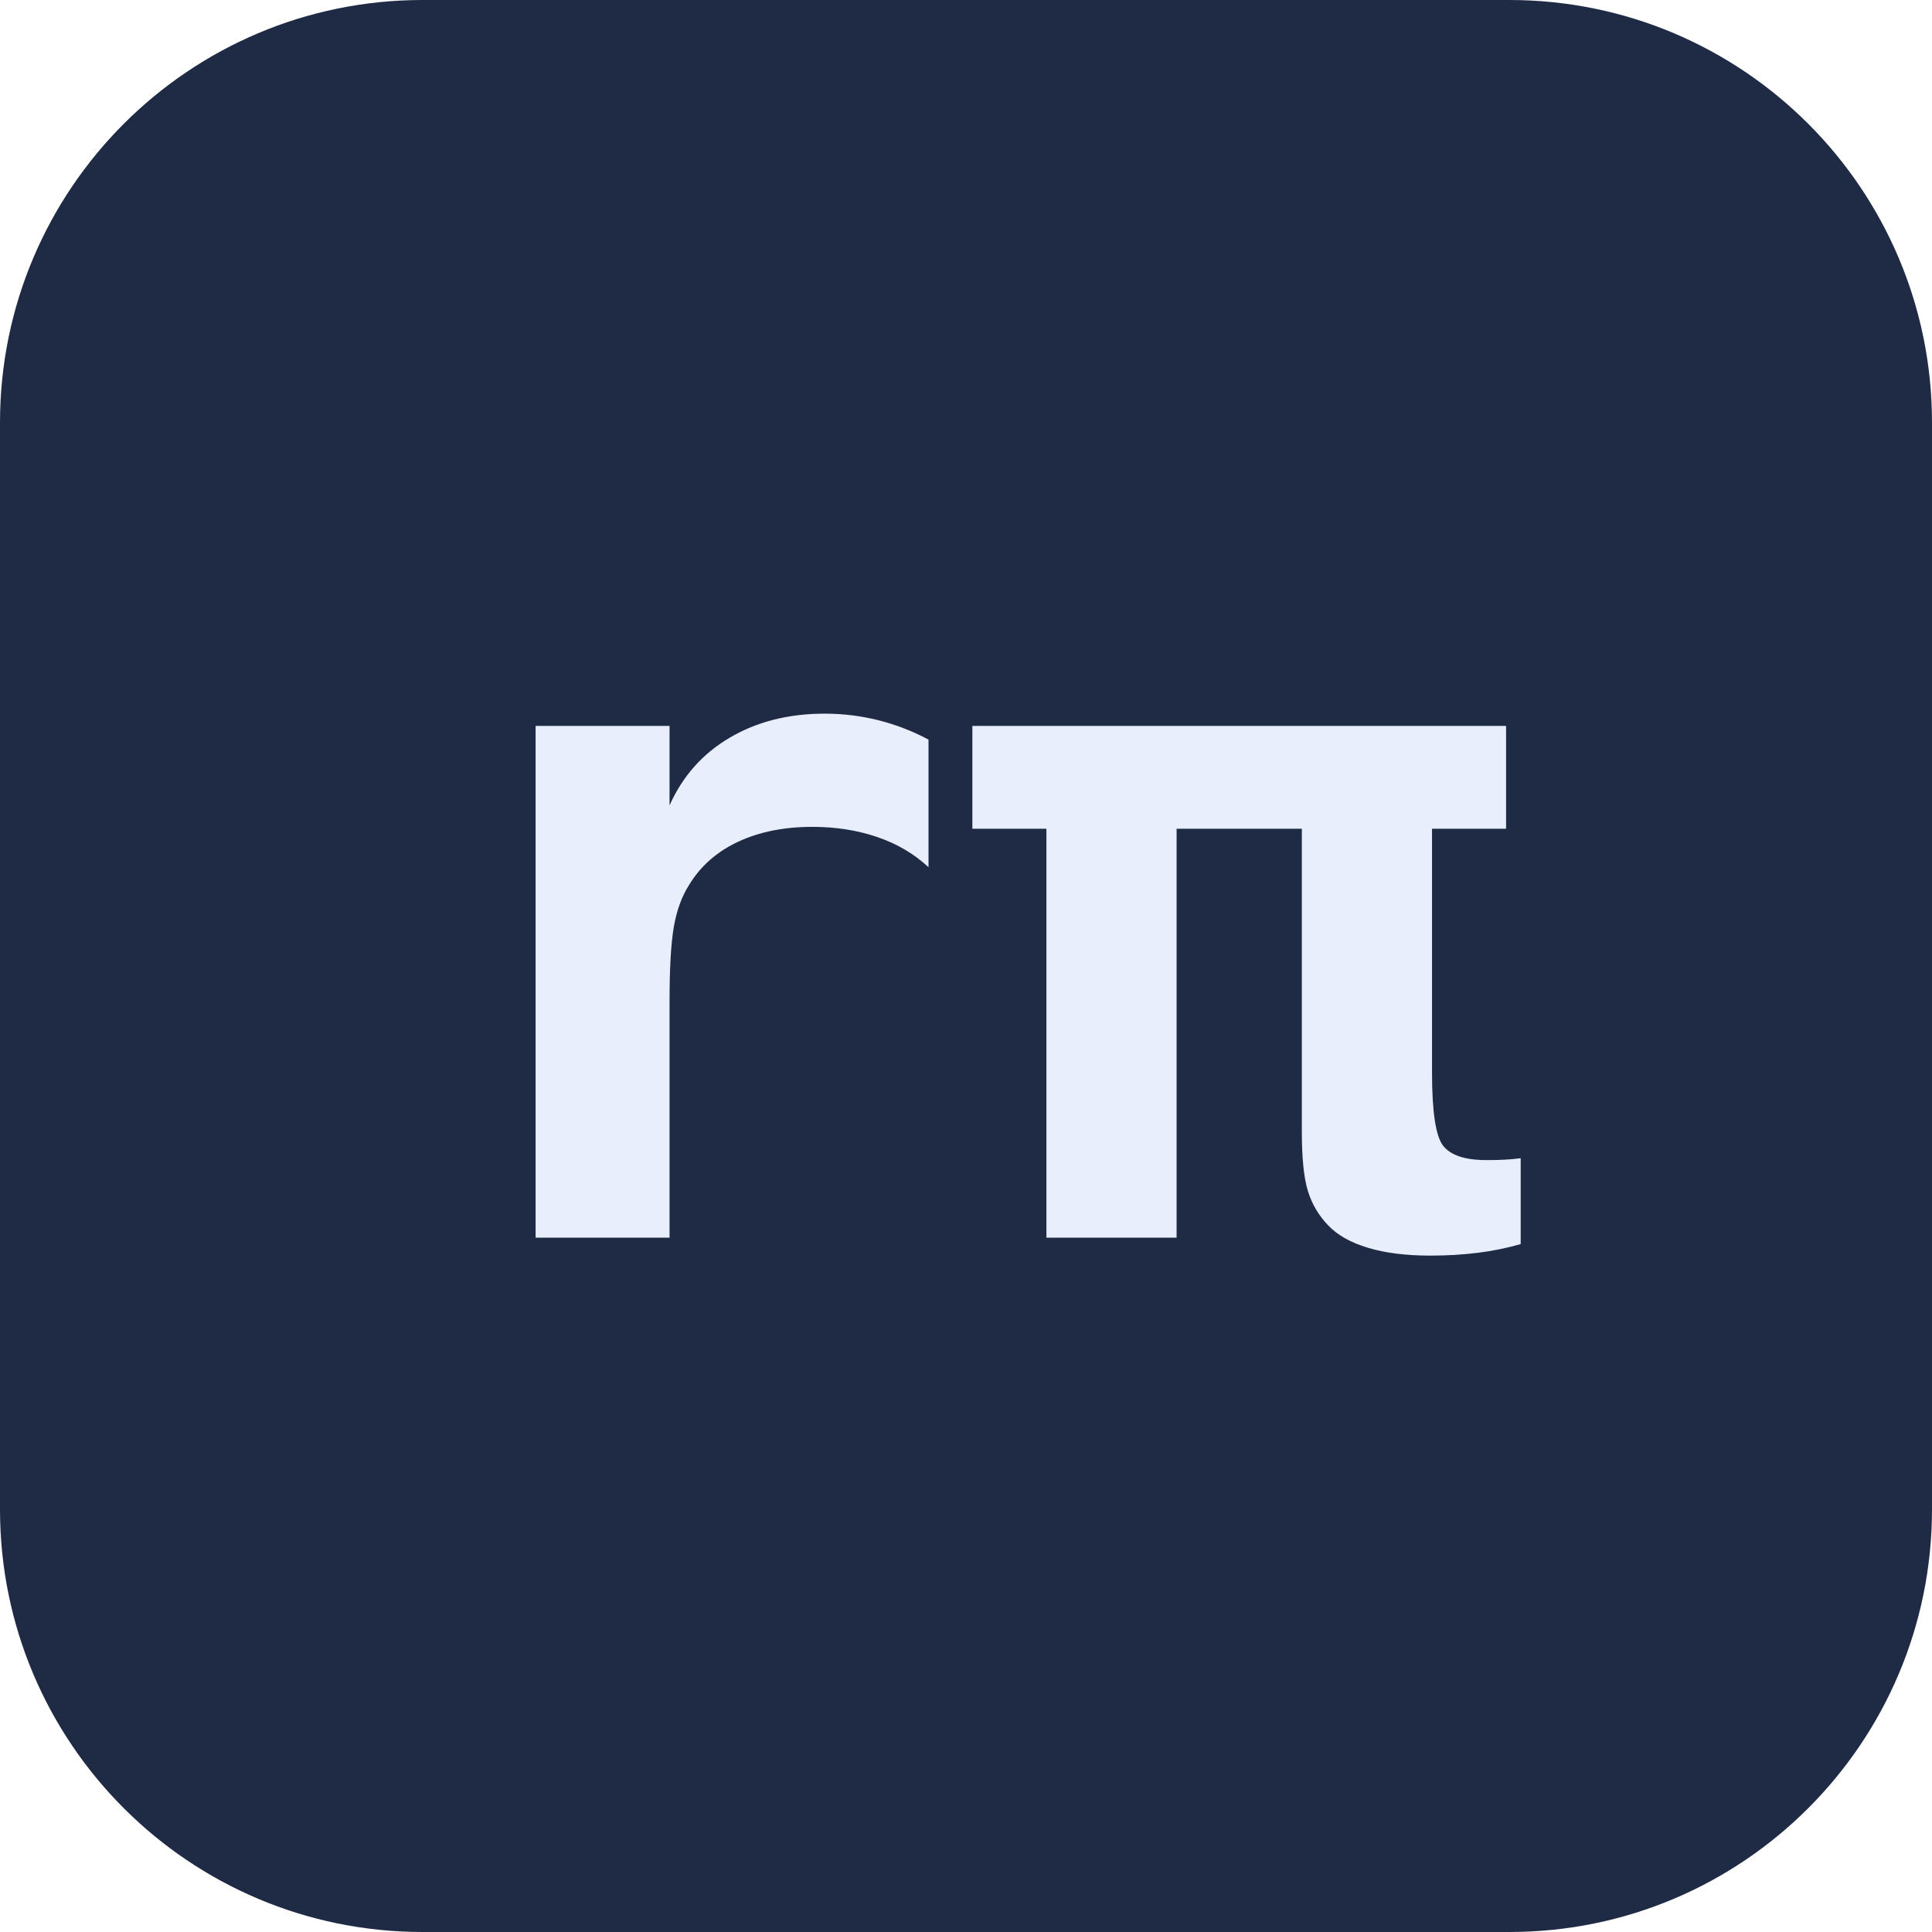
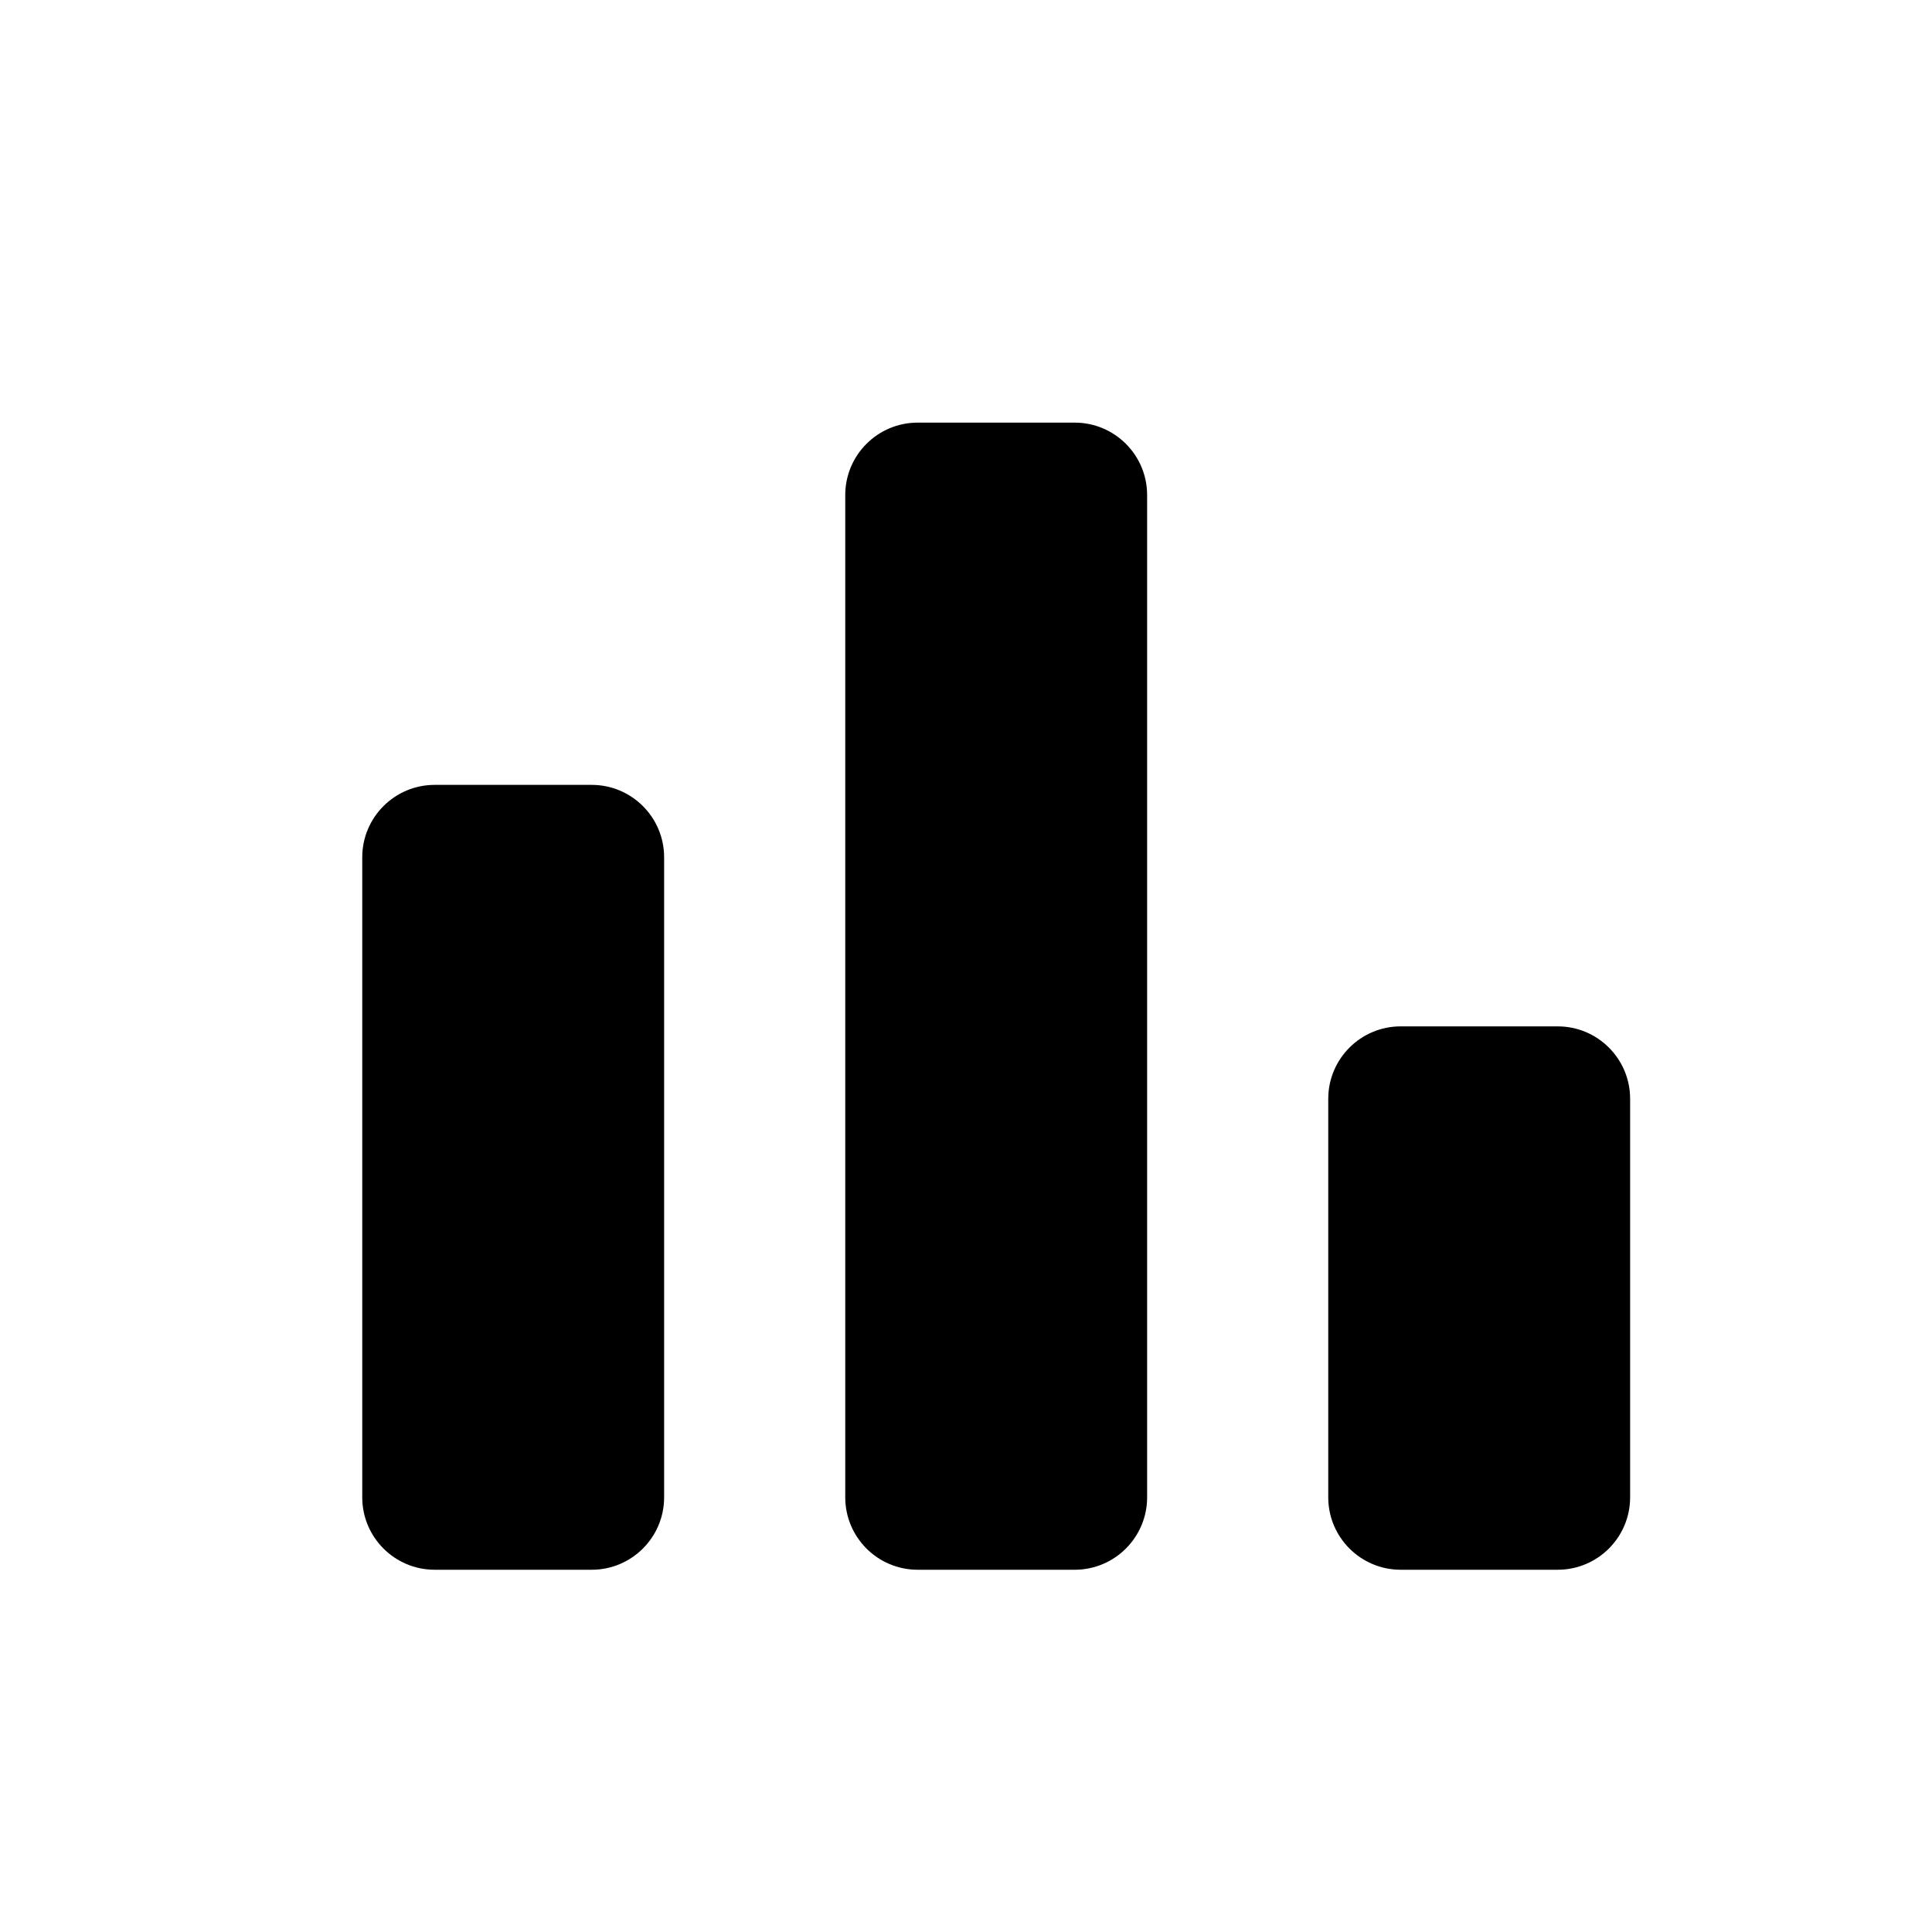
- <svg xmlns="http://www.w3.org/2000/svg" viewBox="0 0 128 128" role="img" aria-label="rpi">
-   <rect width="128" height="128" rx="28" fill="#1f2a44" />
-   <text x="64" y="82" font-family="ui-monospace, SFMono-Regular, Menlo, monospace" font-size="62" font-weight="700" fill="#e8eefc" text-anchor="middle">rπ</text>
+ <svg xmlns="http://www.w3.org/2000/svg" width="16" height="16" viewBox="0 0 16 16" role="img" aria-label="rpi">
+   <g fill="currentColor">
+     <rect x="3" y="6.5" width="2.5" height="6.5" rx="0.6" />
+     <rect x="7" y="3.5" width="2.5" height="9.5" rx="0.6" />
+     <rect x="11" y="8.5" width="2.5" height="4.5" rx="0.6" />
+   </g>
</svg>
